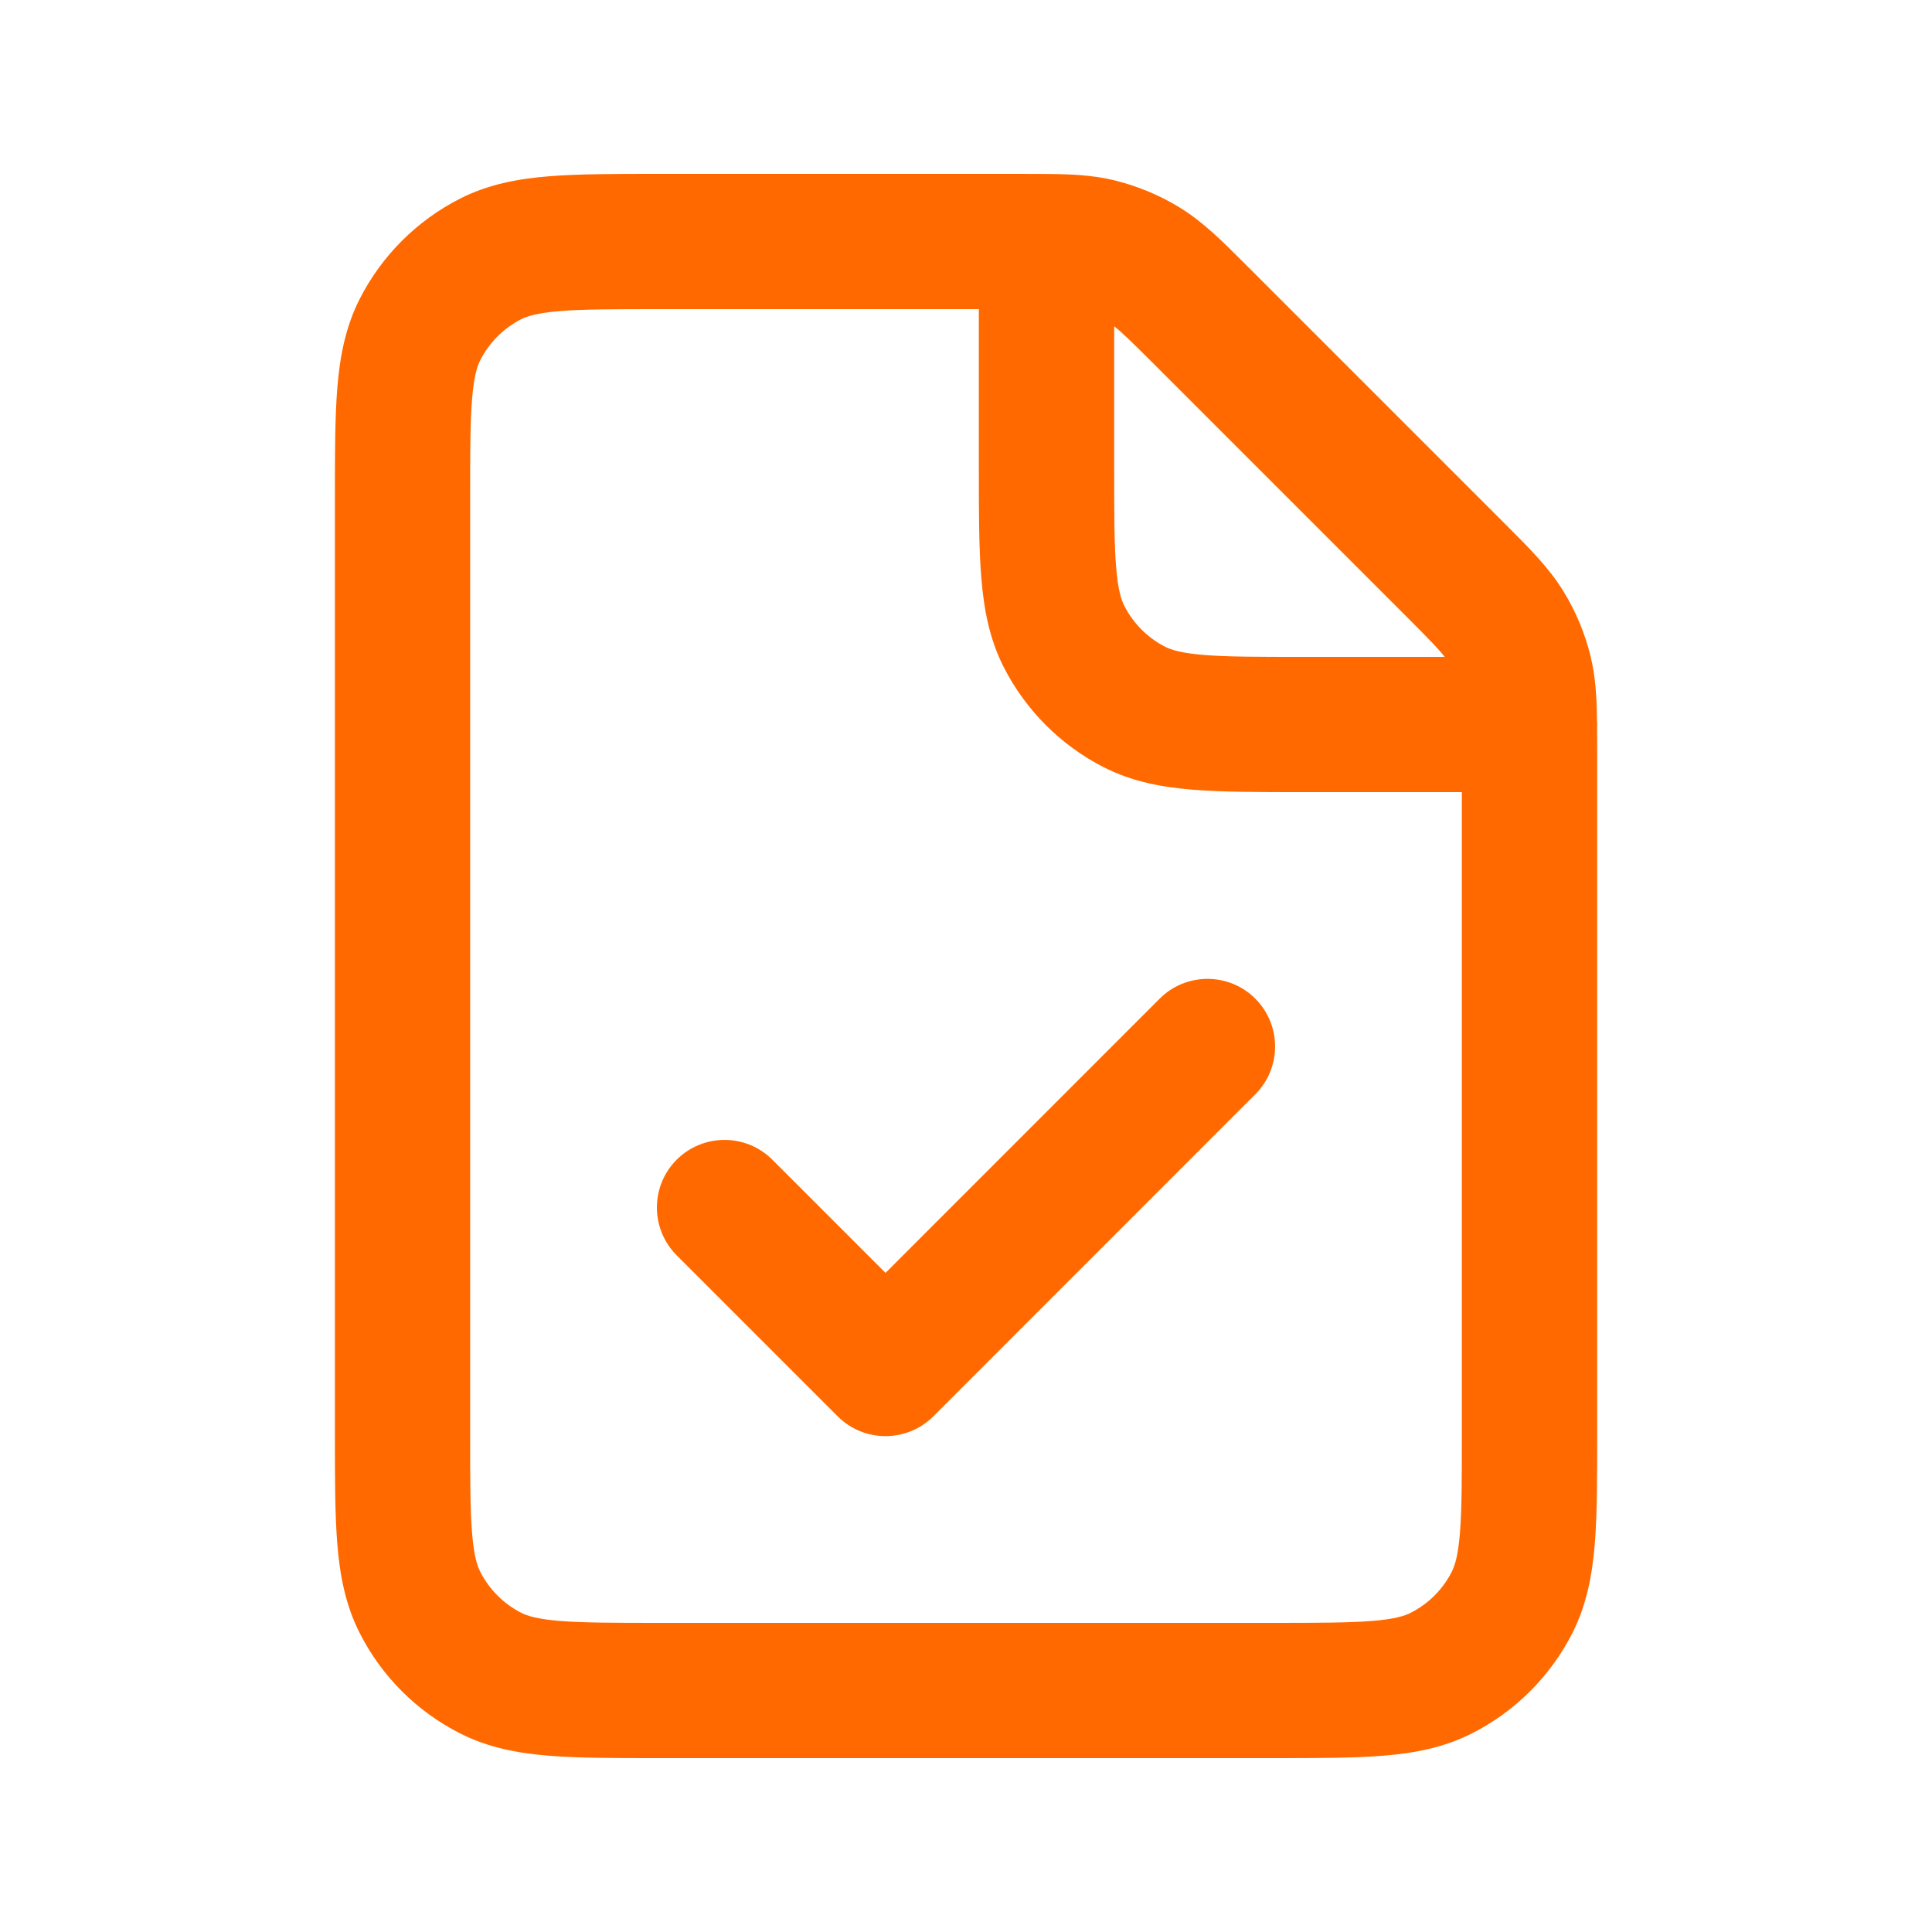
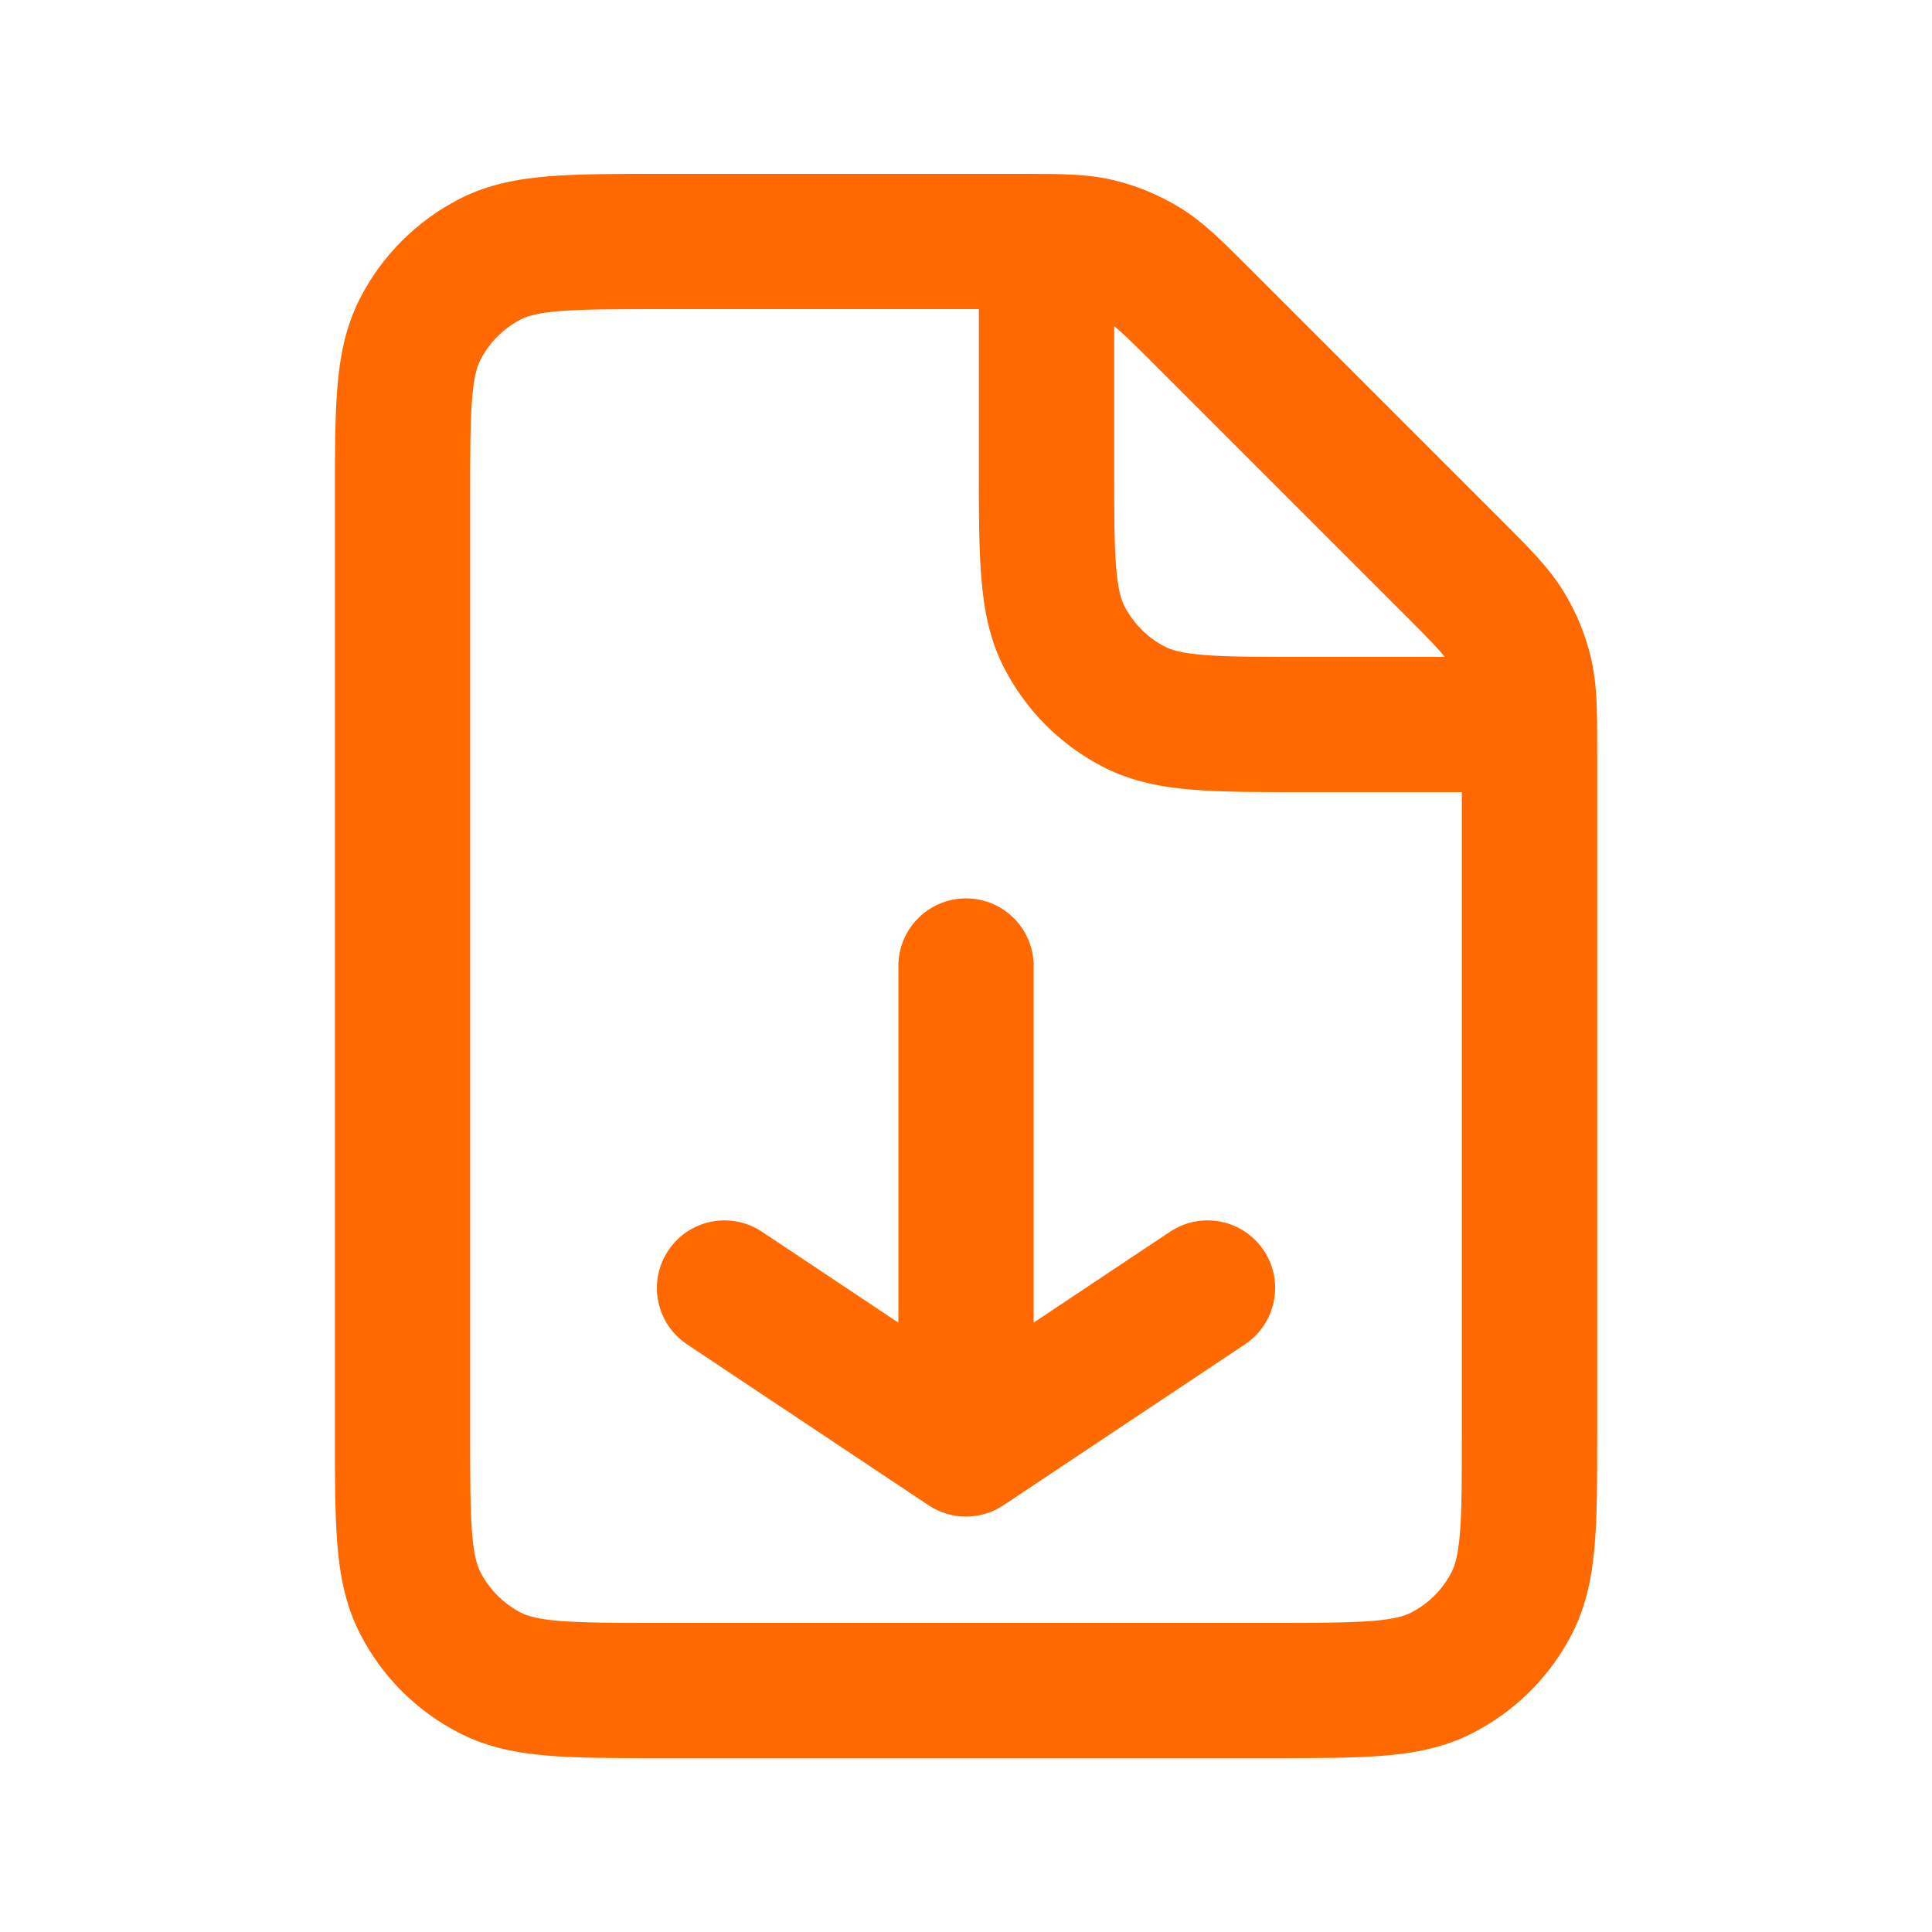
<svg xmlns="http://www.w3.org/2000/svg" width="20" height="20" viewBox="0 0 20 20" fill="none">
-   <path fill-rule="evenodd" clip-rule="evenodd" d="M6.806 1.8L10.565 1.8C10.665 1.8 10.757 1.8 10.84 1.801C11.082 1.803 11.302 1.811 11.529 1.865C11.771 1.924 12.002 2.019 12.213 2.149C12.454 2.296 12.654 2.497 12.898 2.741C12.913 2.756 12.928 2.771 12.943 2.786L15.548 5.391C15.562 5.405 15.576 5.419 15.59 5.433C15.836 5.679 16.036 5.879 16.184 6.12C16.314 6.331 16.41 6.562 16.468 6.804C16.519 7.019 16.529 7.228 16.532 7.456C16.533 7.47 16.534 7.485 16.534 7.5C16.534 7.51 16.533 7.521 16.533 7.531C16.534 7.605 16.534 7.685 16.534 7.771V14.864C16.534 15.306 16.534 15.68 16.509 15.986C16.482 16.307 16.425 16.615 16.276 16.908C16.049 17.353 15.686 17.716 15.241 17.942C14.948 18.092 14.64 18.149 14.319 18.175C14.013 18.2 13.639 18.2 13.197 18.2L6.803 18.2C6.361 18.2 5.987 18.2 5.681 18.175C5.36 18.149 5.052 18.092 4.759 17.942C4.313 17.715 3.951 17.353 3.725 16.908C3.575 16.614 3.518 16.306 3.492 15.985C3.467 15.678 3.467 15.304 3.467 14.861V5.139C3.467 4.696 3.467 4.322 3.492 4.015C3.518 3.694 3.575 3.386 3.725 3.092C3.952 2.647 4.314 2.285 4.759 2.058C5.052 1.908 5.361 1.851 5.682 1.825C5.989 1.8 6.363 1.8 6.806 1.8ZM14.955 6.8C14.901 6.728 14.805 6.628 14.558 6.381L11.953 3.776C11.706 3.529 11.605 3.432 11.534 3.378V4.833C11.534 5.312 11.534 5.628 11.554 5.871C11.573 6.105 11.607 6.209 11.639 6.272C11.732 6.454 11.88 6.603 12.061 6.695C12.124 6.727 12.227 6.761 12.462 6.78C12.704 6.8 13.02 6.8 13.498 6.8H14.955ZM10.133 3.2V4.861C10.133 5.304 10.133 5.678 10.159 5.985C10.185 6.306 10.242 6.614 10.391 6.907C10.618 7.352 10.98 7.715 11.425 7.942C11.719 8.092 12.027 8.149 12.348 8.175C12.654 8.2 13.028 8.2 13.47 8.2H15.133V14.836C15.133 15.314 15.133 15.63 15.113 15.872C15.094 16.106 15.06 16.209 15.028 16.272C14.936 16.454 14.787 16.602 14.605 16.695C14.542 16.727 14.439 16.761 14.205 16.78C13.963 16.799 13.647 16.8 13.169 16.8L6.831 16.8C6.354 16.8 6.037 16.799 5.795 16.78C5.561 16.761 5.457 16.727 5.394 16.695C5.213 16.602 5.065 16.454 4.972 16.272C4.94 16.209 4.906 16.106 4.887 15.871C4.867 15.628 4.867 15.312 4.867 14.834V5.167C4.867 4.689 4.867 4.372 4.887 4.129C4.906 3.894 4.94 3.791 4.972 3.728C5.065 3.546 5.213 3.398 5.394 3.305C5.458 3.273 5.561 3.24 5.796 3.22C6.039 3.201 6.355 3.2 6.834 3.2H10.133ZM12.995 10.338C13.268 10.612 13.268 11.055 12.995 11.328L9.662 14.662C9.388 14.935 8.945 14.935 8.672 14.662L7.005 12.995C6.732 12.722 6.732 12.278 7.005 12.005C7.279 11.732 7.722 11.732 7.995 12.005L9.167 13.177L12.005 10.338C12.278 10.065 12.722 10.065 12.995 10.338Z" fill="#FF6900" />
+   <path fill-rule="evenodd" clip-rule="evenodd" d="M6.806 1.8L10.565 1.8C10.665 1.8 10.757 1.8 10.84 1.801C11.082 1.803 11.302 1.811 11.529 1.865C11.771 1.924 12.002 2.019 12.213 2.149C12.454 2.296 12.654 2.497 12.898 2.741C12.913 2.756 12.928 2.771 12.943 2.786L15.548 5.391C15.562 5.405 15.576 5.419 15.59 5.433C15.836 5.679 16.036 5.879 16.184 6.12C16.314 6.331 16.41 6.562 16.468 6.804C16.522 7.031 16.53 7.251 16.533 7.493C16.534 7.577 16.534 7.67 16.534 7.771V14.864C16.534 15.306 16.534 15.68 16.509 15.986C16.482 16.307 16.425 16.615 16.276 16.908C16.049 17.353 15.686 17.716 15.241 17.942C14.948 18.092 14.64 18.149 14.319 18.175C14.013 18.2 13.639 18.2 13.197 18.2H6.803C6.361 18.2 5.987 18.2 5.681 18.175C5.36 18.149 5.052 18.092 4.759 17.942C4.313 17.715 3.951 17.353 3.725 16.908C3.575 16.614 3.518 16.306 3.492 15.985C3.467 15.678 3.467 15.304 3.467 14.861V5.139C3.467 4.696 3.467 4.322 3.492 4.015C3.518 3.694 3.575 3.386 3.725 3.092C3.952 2.647 4.314 2.285 4.759 2.058C5.052 1.908 5.361 1.851 5.682 1.825C5.989 1.8 6.363 1.8 6.806 1.8ZM10.133 3.2H6.834C6.355 3.2 6.039 3.201 5.796 3.22C5.561 3.24 5.458 3.273 5.394 3.305C5.213 3.398 5.065 3.546 4.972 3.728C4.94 3.791 4.906 3.894 4.887 4.129C4.867 4.372 4.867 4.689 4.867 5.167V14.834C4.867 15.312 4.867 15.628 4.887 15.871C4.906 16.106 4.94 16.209 4.972 16.272C5.065 16.454 5.213 16.602 5.394 16.695C5.457 16.727 5.561 16.761 5.795 16.78C6.037 16.799 6.354 16.8 6.831 16.8H13.169C13.647 16.8 13.963 16.799 14.205 16.78C14.439 16.761 14.542 16.727 14.605 16.695C14.787 16.602 14.936 16.454 15.028 16.272C15.06 16.209 15.094 16.106 15.113 15.872C15.133 15.63 15.133 15.314 15.133 14.836V8.2H13.47C13.028 8.2 12.654 8.2 12.348 8.175C12.027 8.149 11.719 8.092 11.425 7.942C10.98 7.715 10.618 7.352 10.391 6.907C10.242 6.614 10.185 6.306 10.159 5.985C10.133 5.678 10.133 5.304 10.133 4.861V3.2ZM14.955 6.8C14.901 6.728 14.805 6.628 14.558 6.381L11.953 3.776C11.706 3.529 11.605 3.432 11.534 3.378V4.833C11.534 5.312 11.534 5.628 11.554 5.871C11.573 6.105 11.607 6.209 11.639 6.272C11.732 6.454 11.88 6.603 12.061 6.695C12.124 6.727 12.227 6.761 12.462 6.78C12.704 6.8 13.02 6.8 13.498 6.8H14.955ZM10 9.3C10.387 9.3 10.7 9.613 10.7 10V13.692L12.112 12.751C12.434 12.537 12.868 12.623 13.083 12.945C13.297 13.267 13.21 13.701 12.888 13.916L10.388 15.582C10.153 15.739 9.847 15.739 9.612 15.582L7.112 13.916C6.79 13.701 6.703 13.267 6.918 12.945C7.132 12.623 7.567 12.537 7.888 12.751L9.3 13.692V10C9.3 9.613 9.614 9.3 10 9.3Z" fill="#FF6900" />
</svg>
